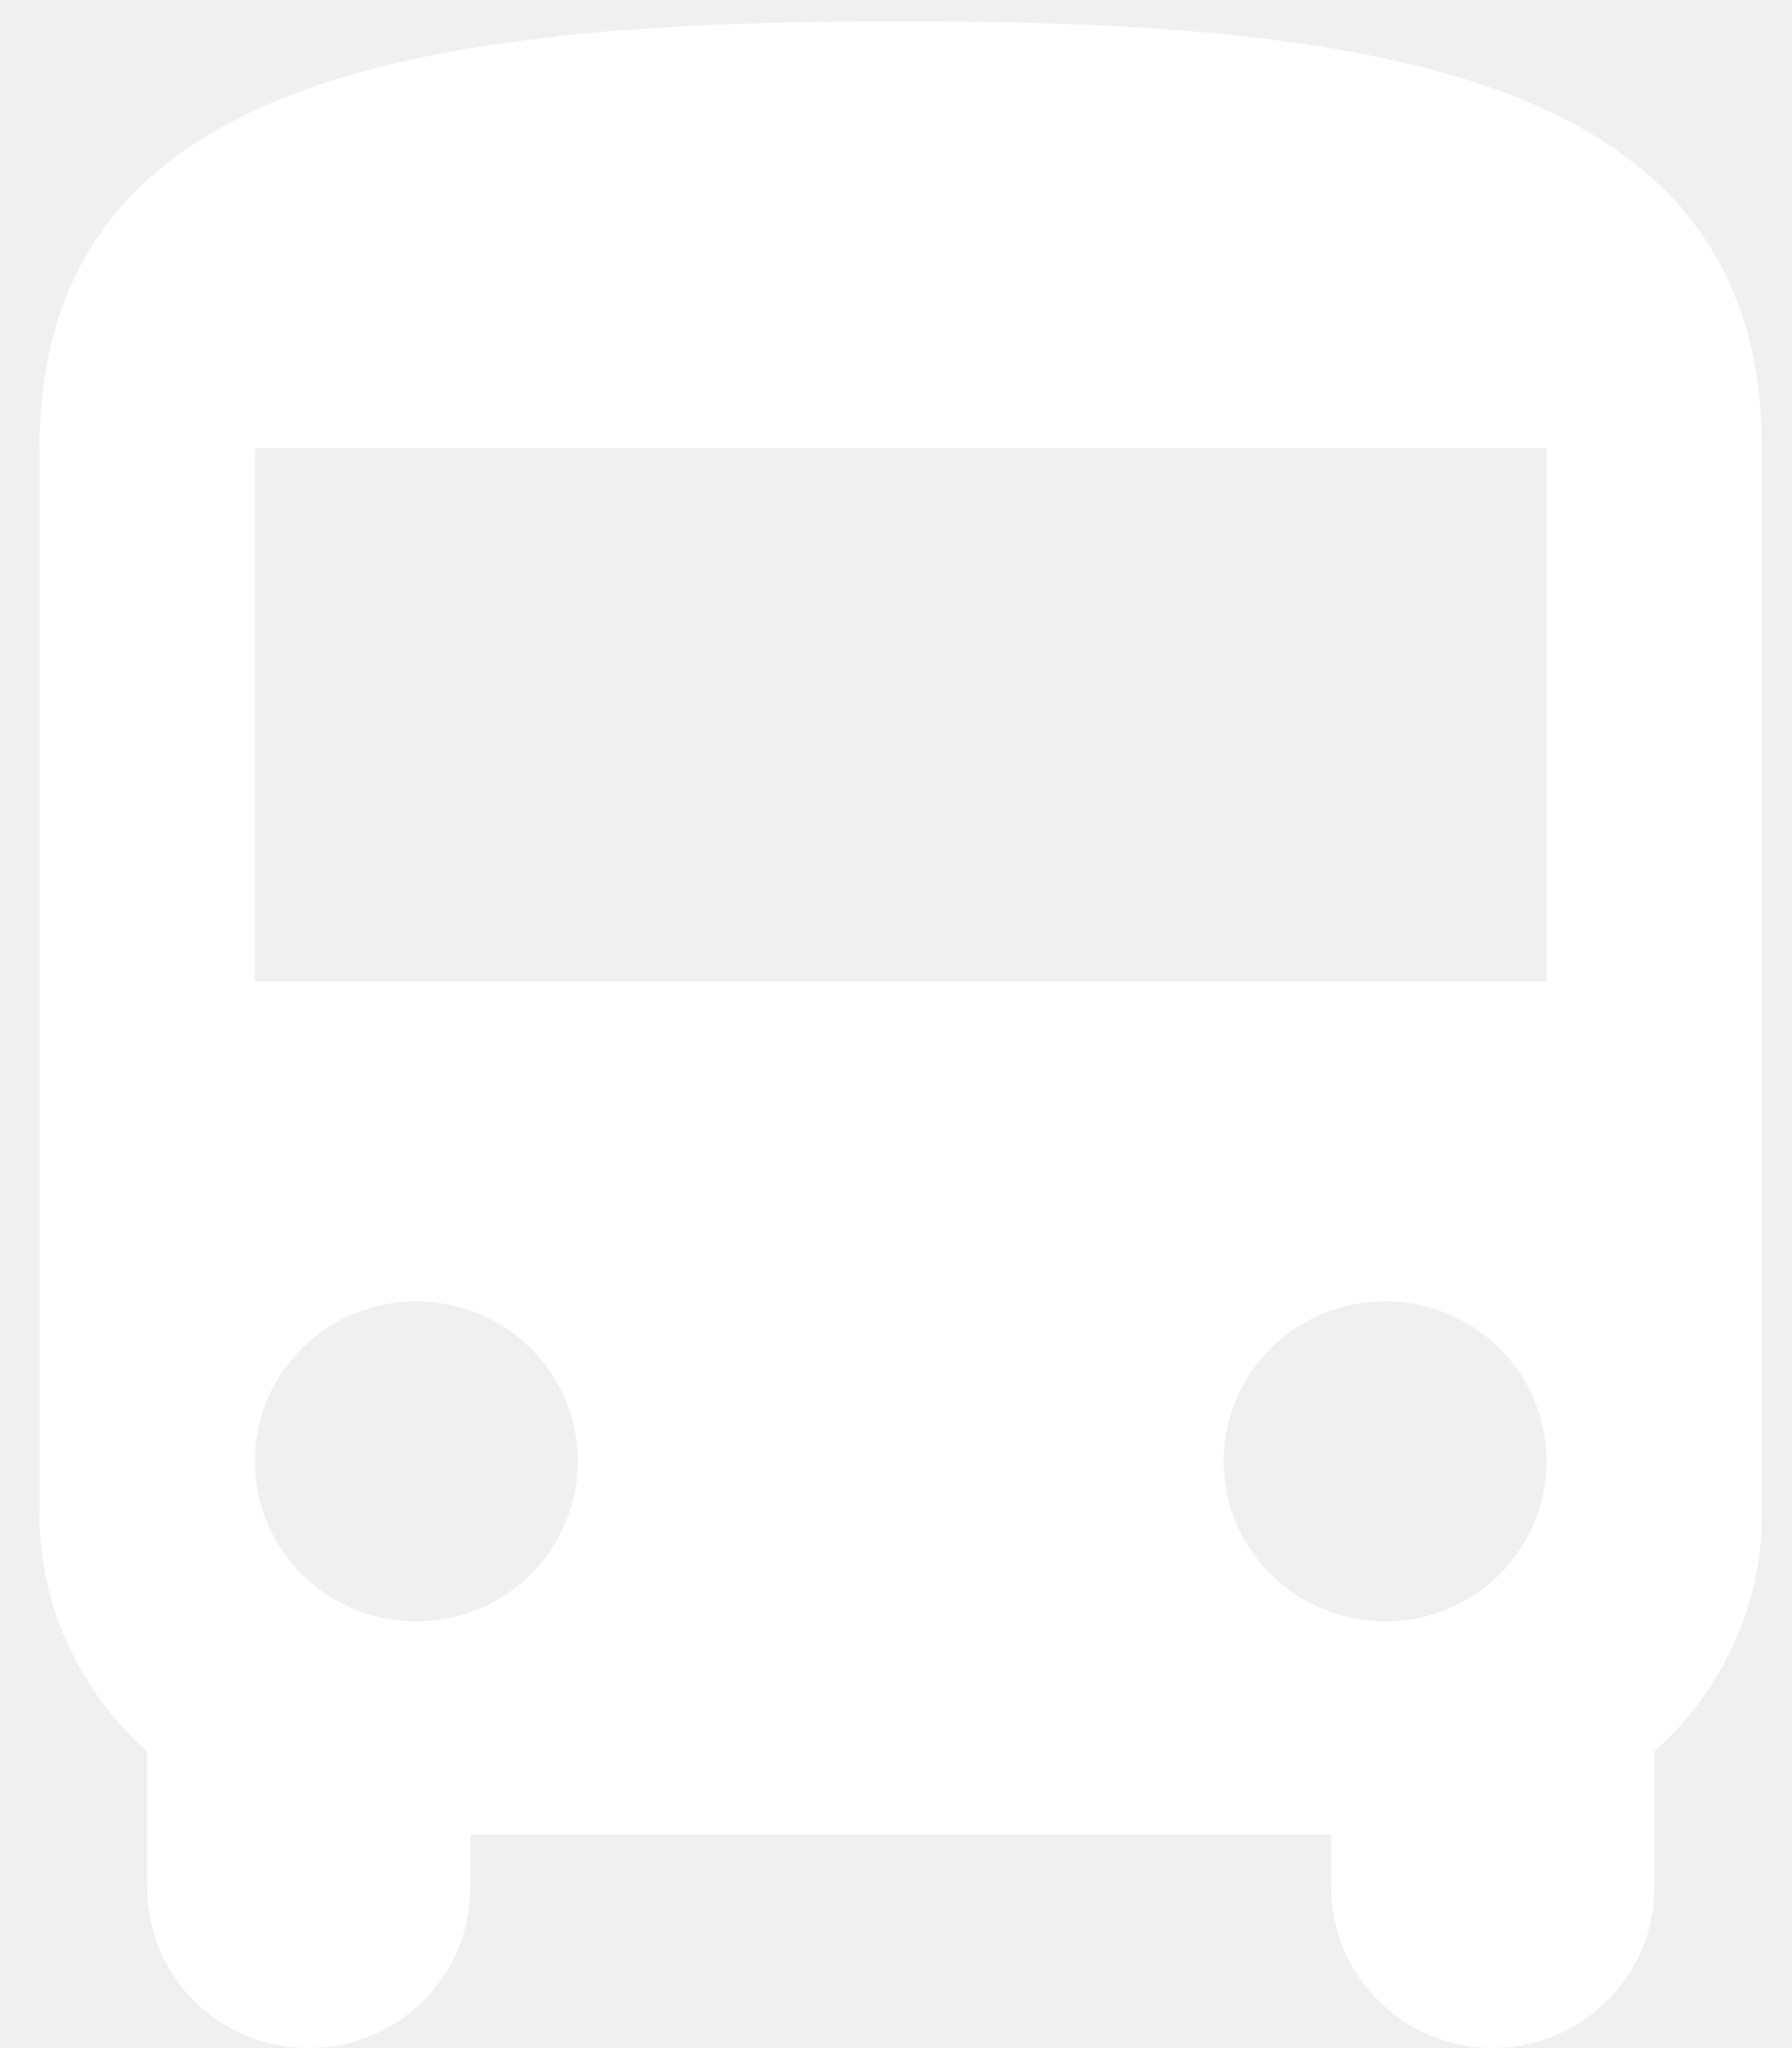
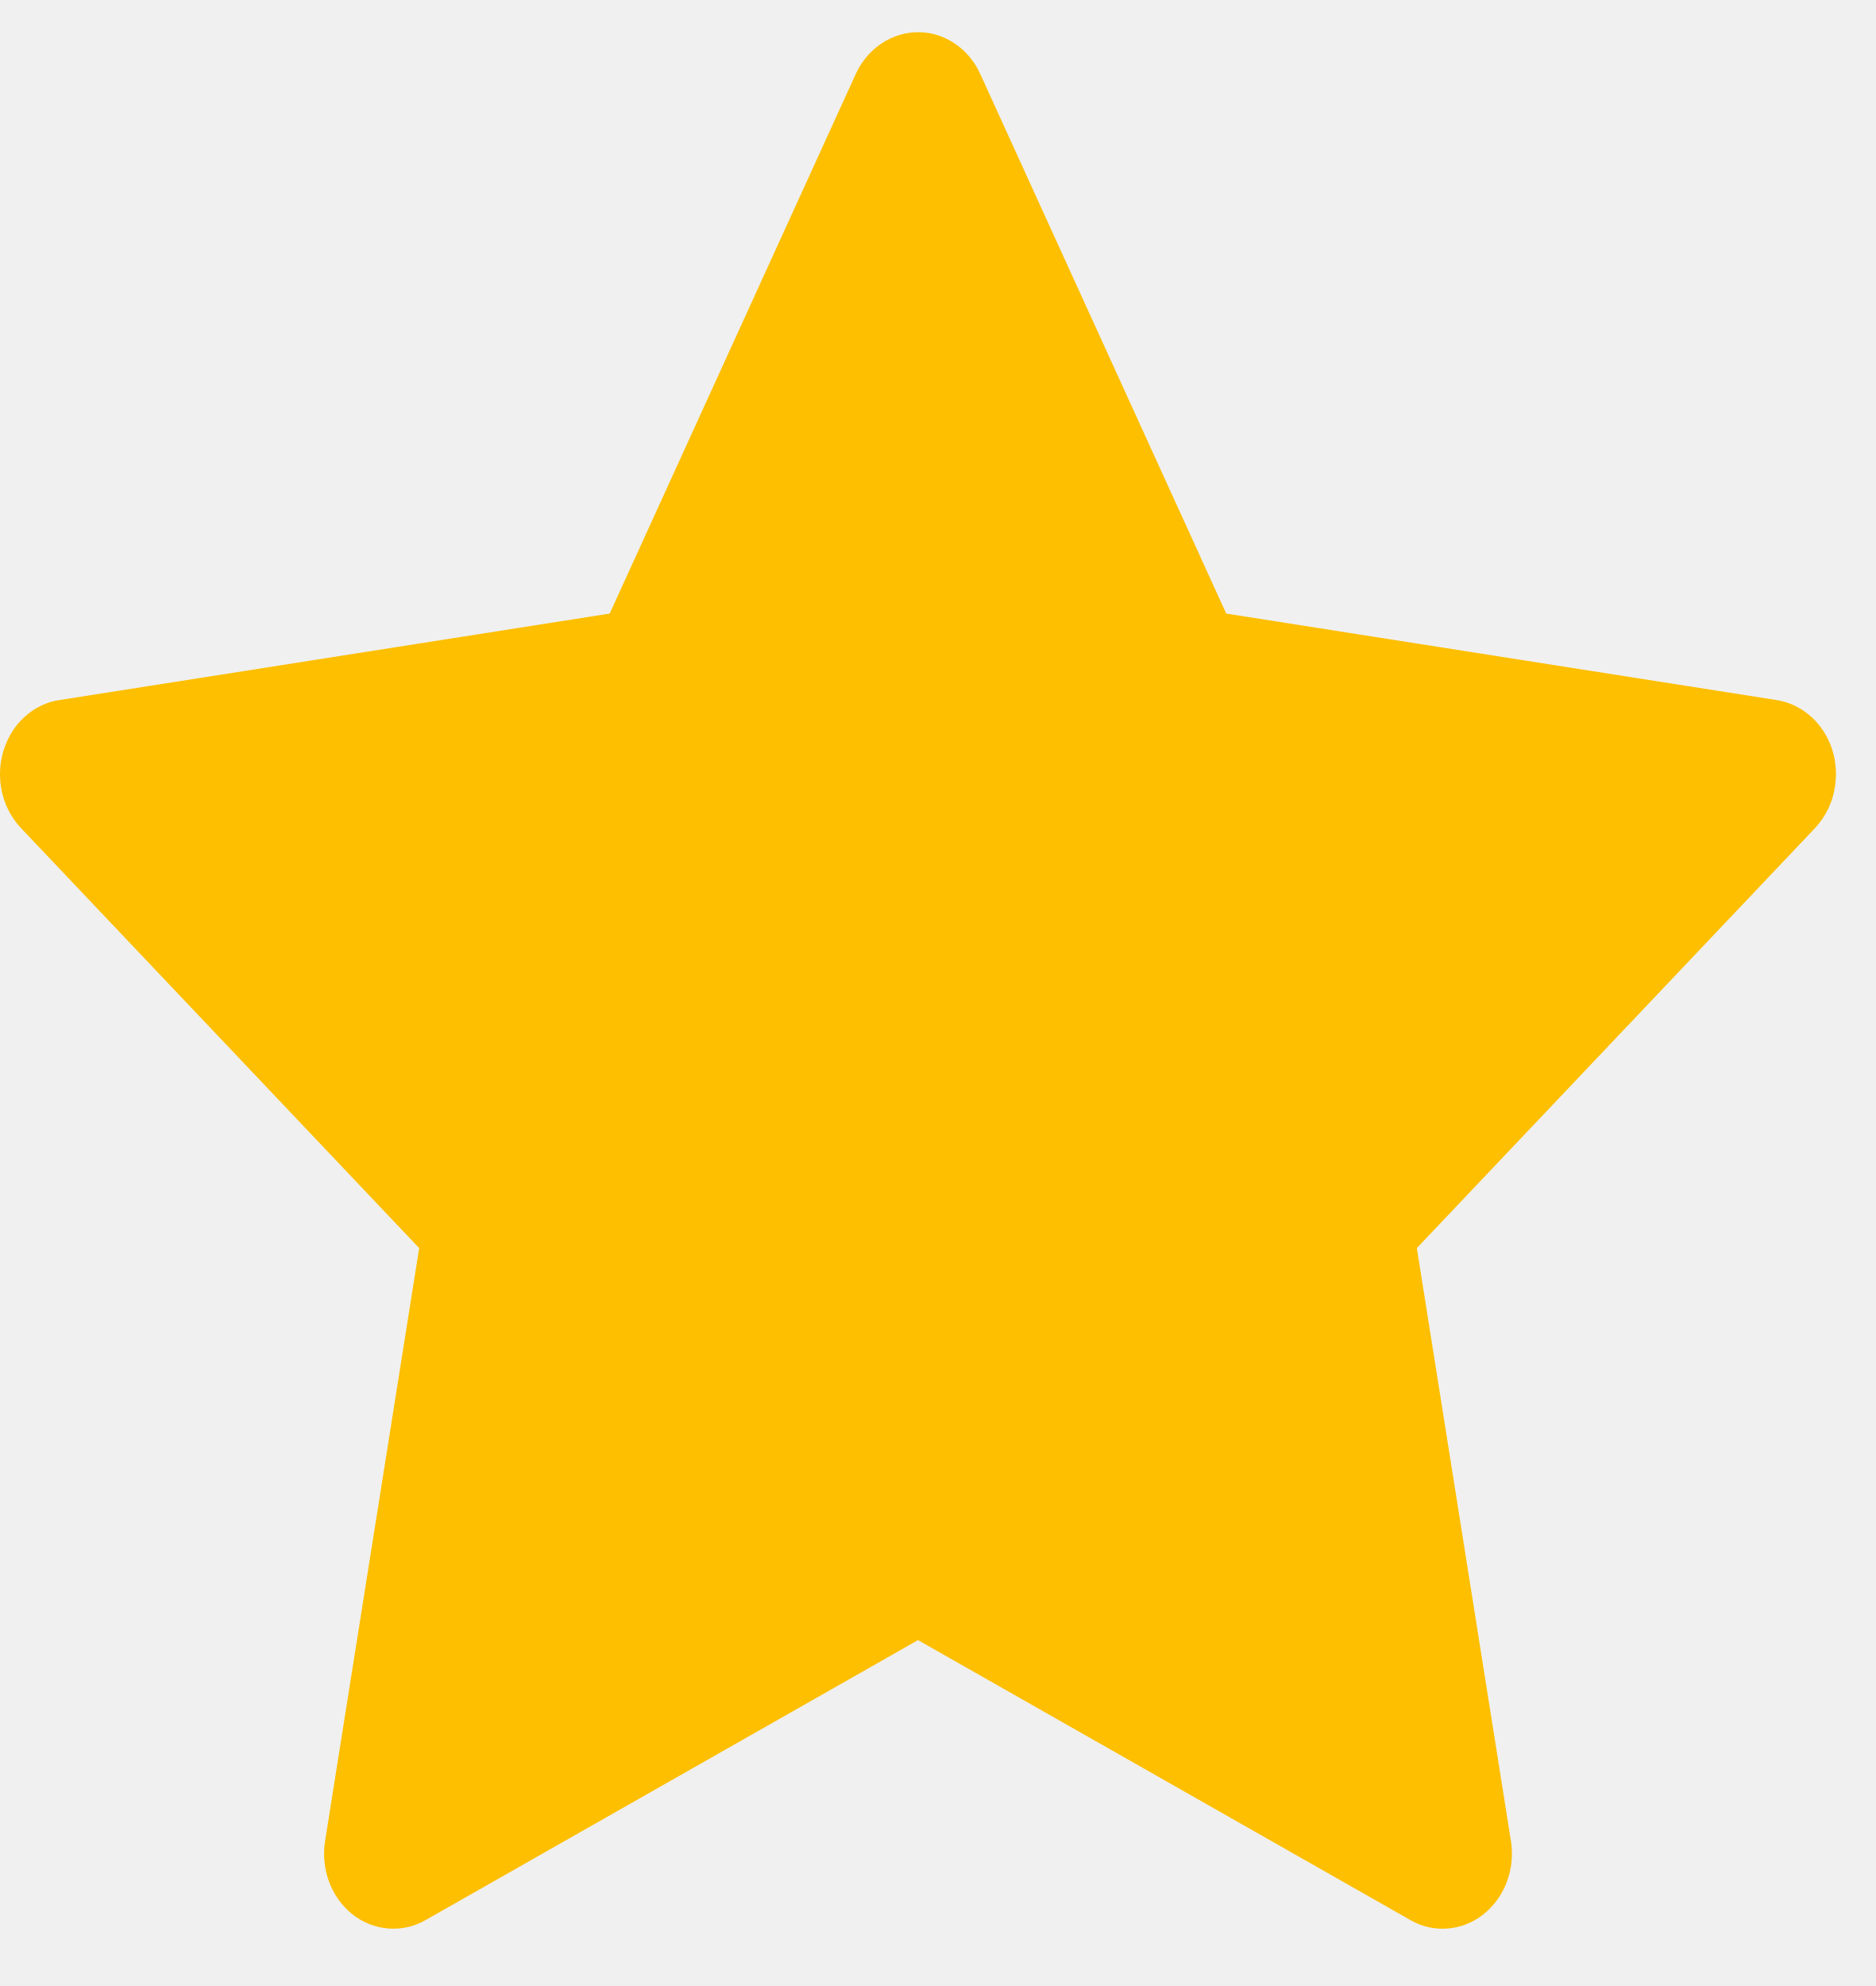
- <svg xmlns="http://www.w3.org/2000/svg" width="28" height="32" viewBox="0 0 28 32" fill="none">
-   <path d="M0.618 23.667C0.618 25.134 1.274 26.45 2.301 27.367V29.5C2.301 30.884 3.428 32 4.824 32C6.22 32 7.348 30.884 7.348 29.5V28.667H20.806V29.5C20.806 30.867 21.934 32 23.33 32C24.71 32 25.854 30.884 25.854 29.5V27.367C26.88 26.45 27.536 25.134 27.536 23.667V7C27.536 1.167 21.513 0.333 14.077 0.333C6.641 0.333 0.618 1.167 0.618 7V23.667ZM6.506 25.334C5.11 25.334 3.983 24.217 3.983 22.834C3.983 21.45 5.11 20.334 6.506 20.334C7.903 20.334 9.03 21.45 9.03 22.834C9.03 24.217 7.903 25.334 6.506 25.334ZM21.648 25.334C20.251 25.334 19.124 24.217 19.124 22.834C19.124 21.45 20.251 20.334 21.648 20.334C23.044 20.334 24.171 21.45 24.171 22.834C24.171 24.217 23.044 25.334 21.648 25.334ZM24.171 15.334H3.983V7H24.171V15.334Z" fill="white" />
+ <svg xmlns="http://www.w3.org/2000/svg" width="17" height="18" viewBox="0 0 17 18" fill="none">
+   <path d="M16.106 6.345L11.116 5.561L8.886 0.67C8.825 0.536 8.725 0.428 8.601 0.362C8.29 0.196 7.913 0.335 7.758 0.67L5.527 5.561L0.538 6.345C0.4 6.366 0.275 6.436 0.178 6.542C0.062 6.672 -0.002 6.846 5.53105e-05 7.026C0.002 7.207 0.071 7.379 0.19 7.505L3.8 11.312L2.947 16.686C2.927 16.811 2.94 16.94 2.984 17.058C3.028 17.175 3.102 17.277 3.197 17.352C3.292 17.426 3.404 17.47 3.521 17.479C3.638 17.488 3.755 17.462 3.859 17.402L8.322 14.865L12.785 17.402C12.907 17.473 13.048 17.496 13.184 17.471C13.526 17.407 13.755 17.056 13.697 16.686L12.844 11.312L16.454 7.505C16.552 7.401 16.617 7.265 16.636 7.116C16.689 6.744 16.45 6.4 16.106 6.345V6.345Z" fill="#FDBF00" />
</svg>
